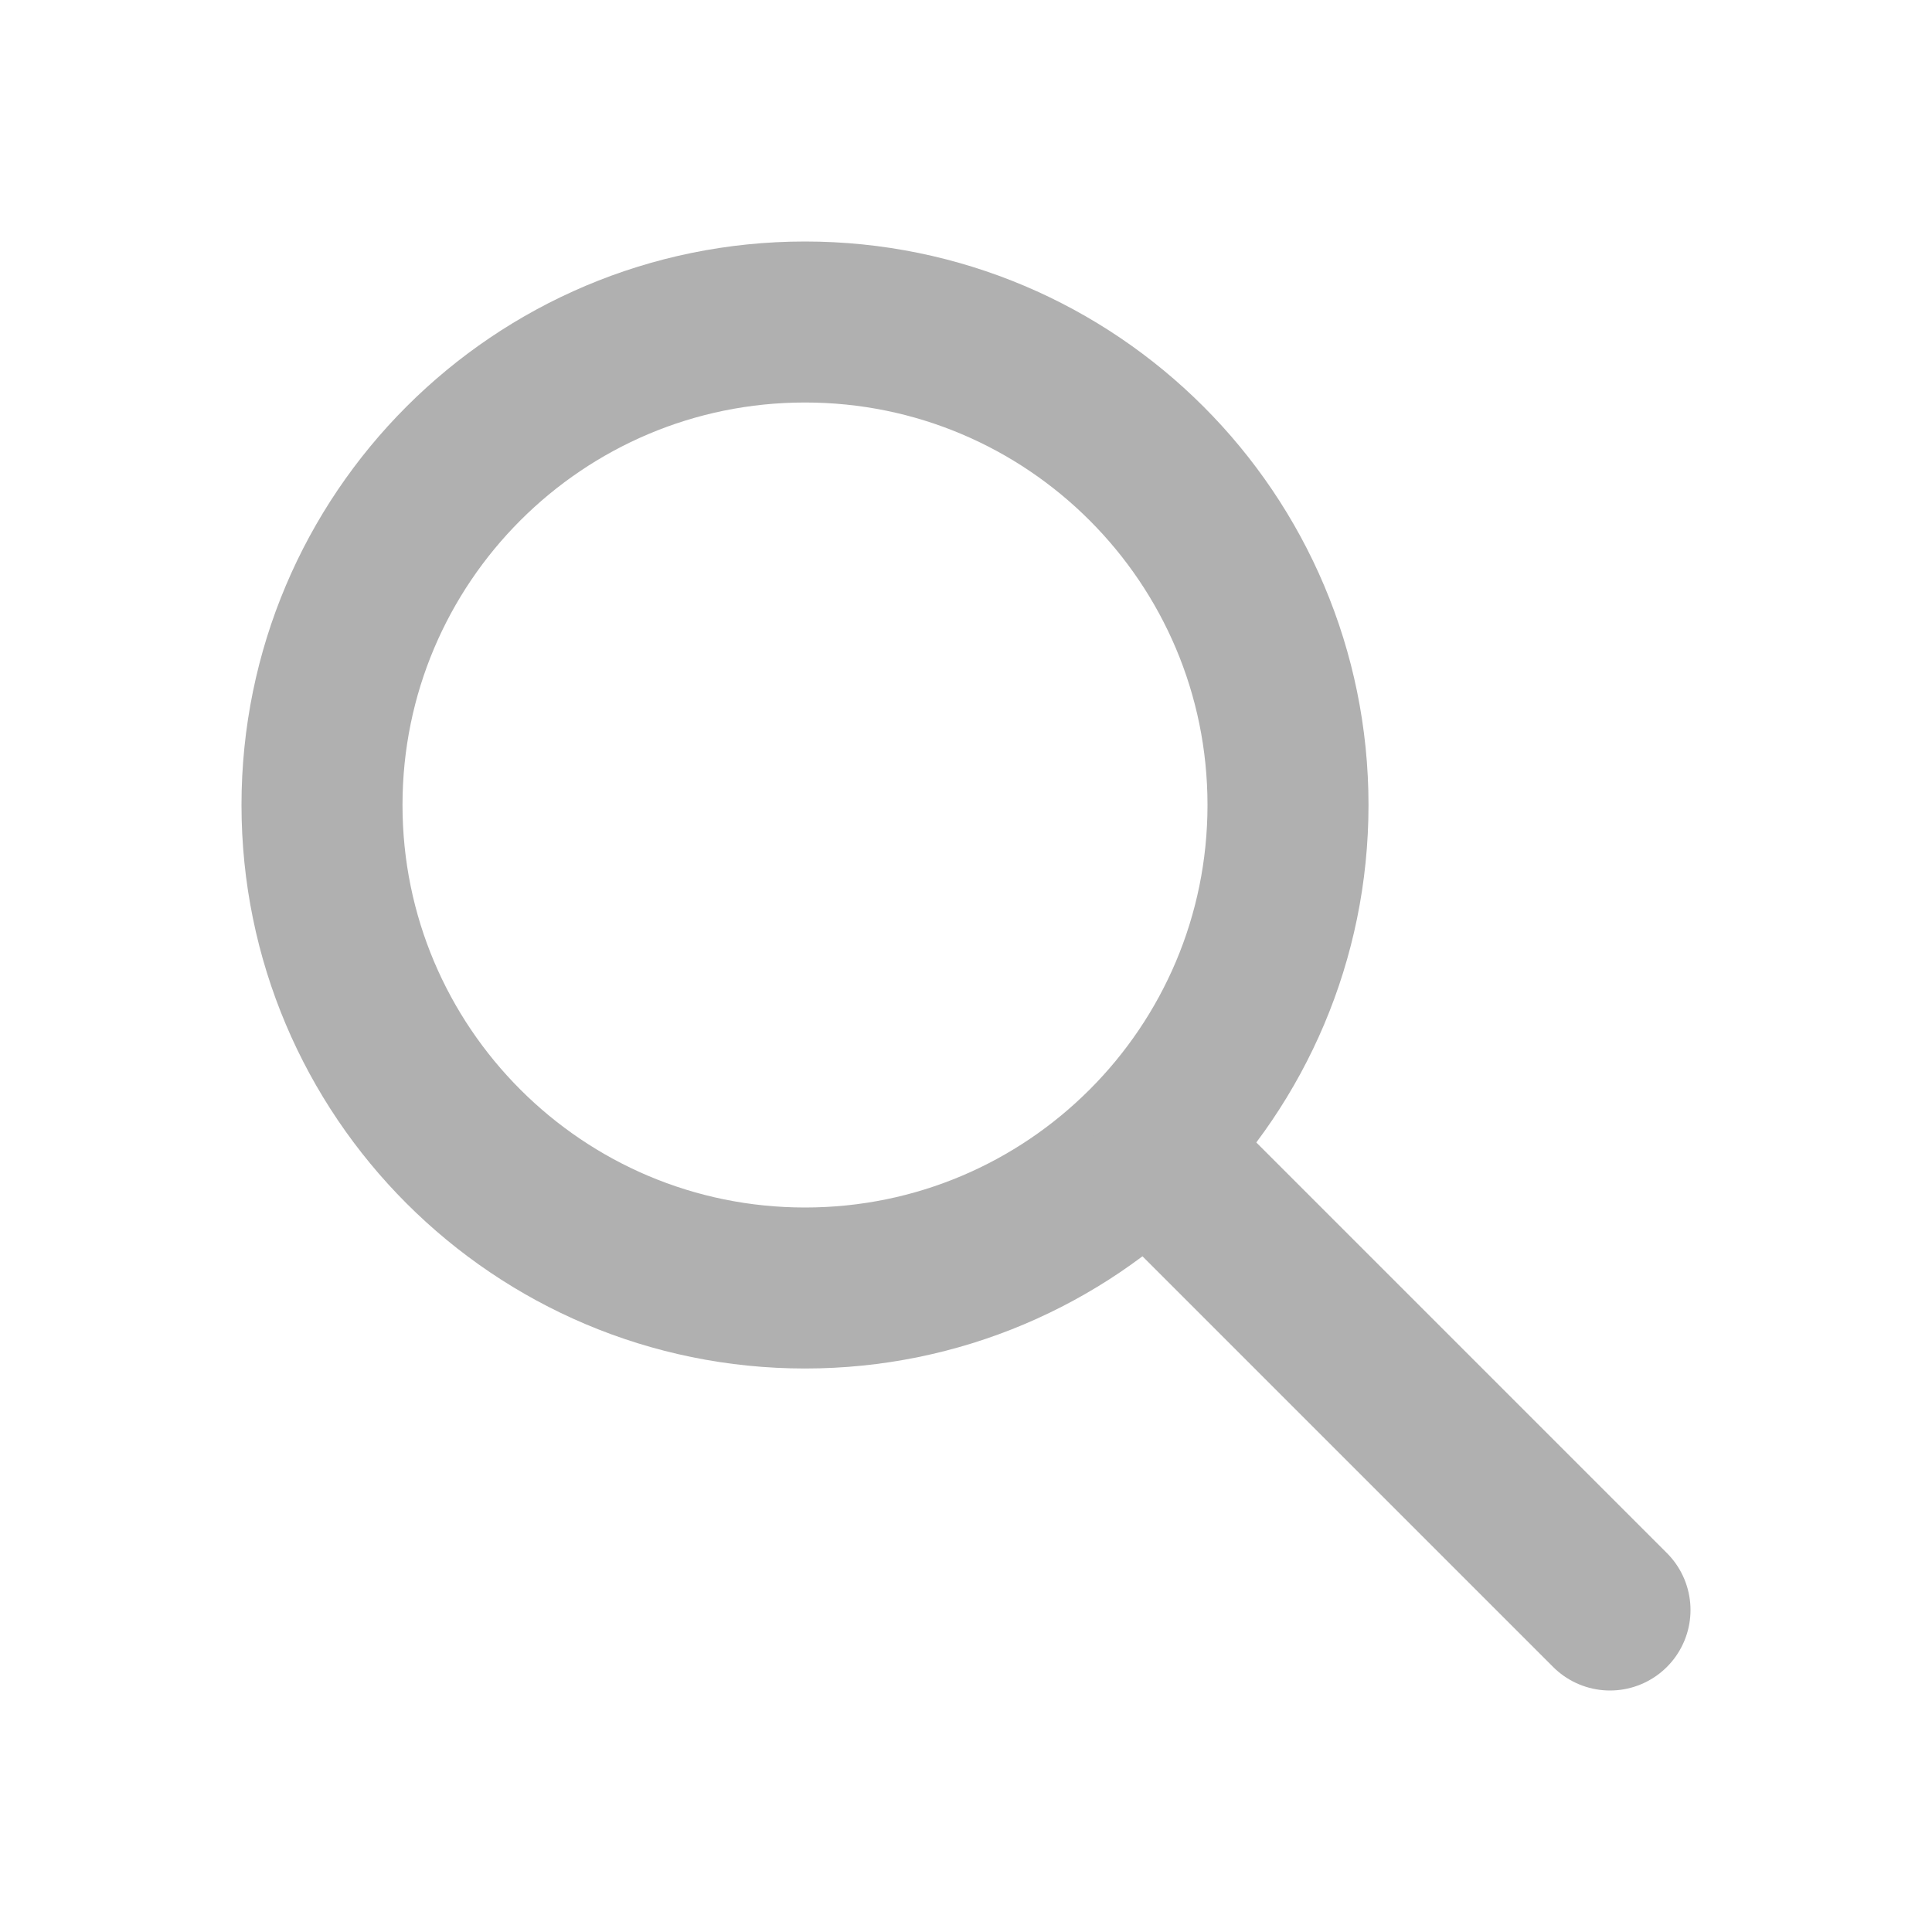
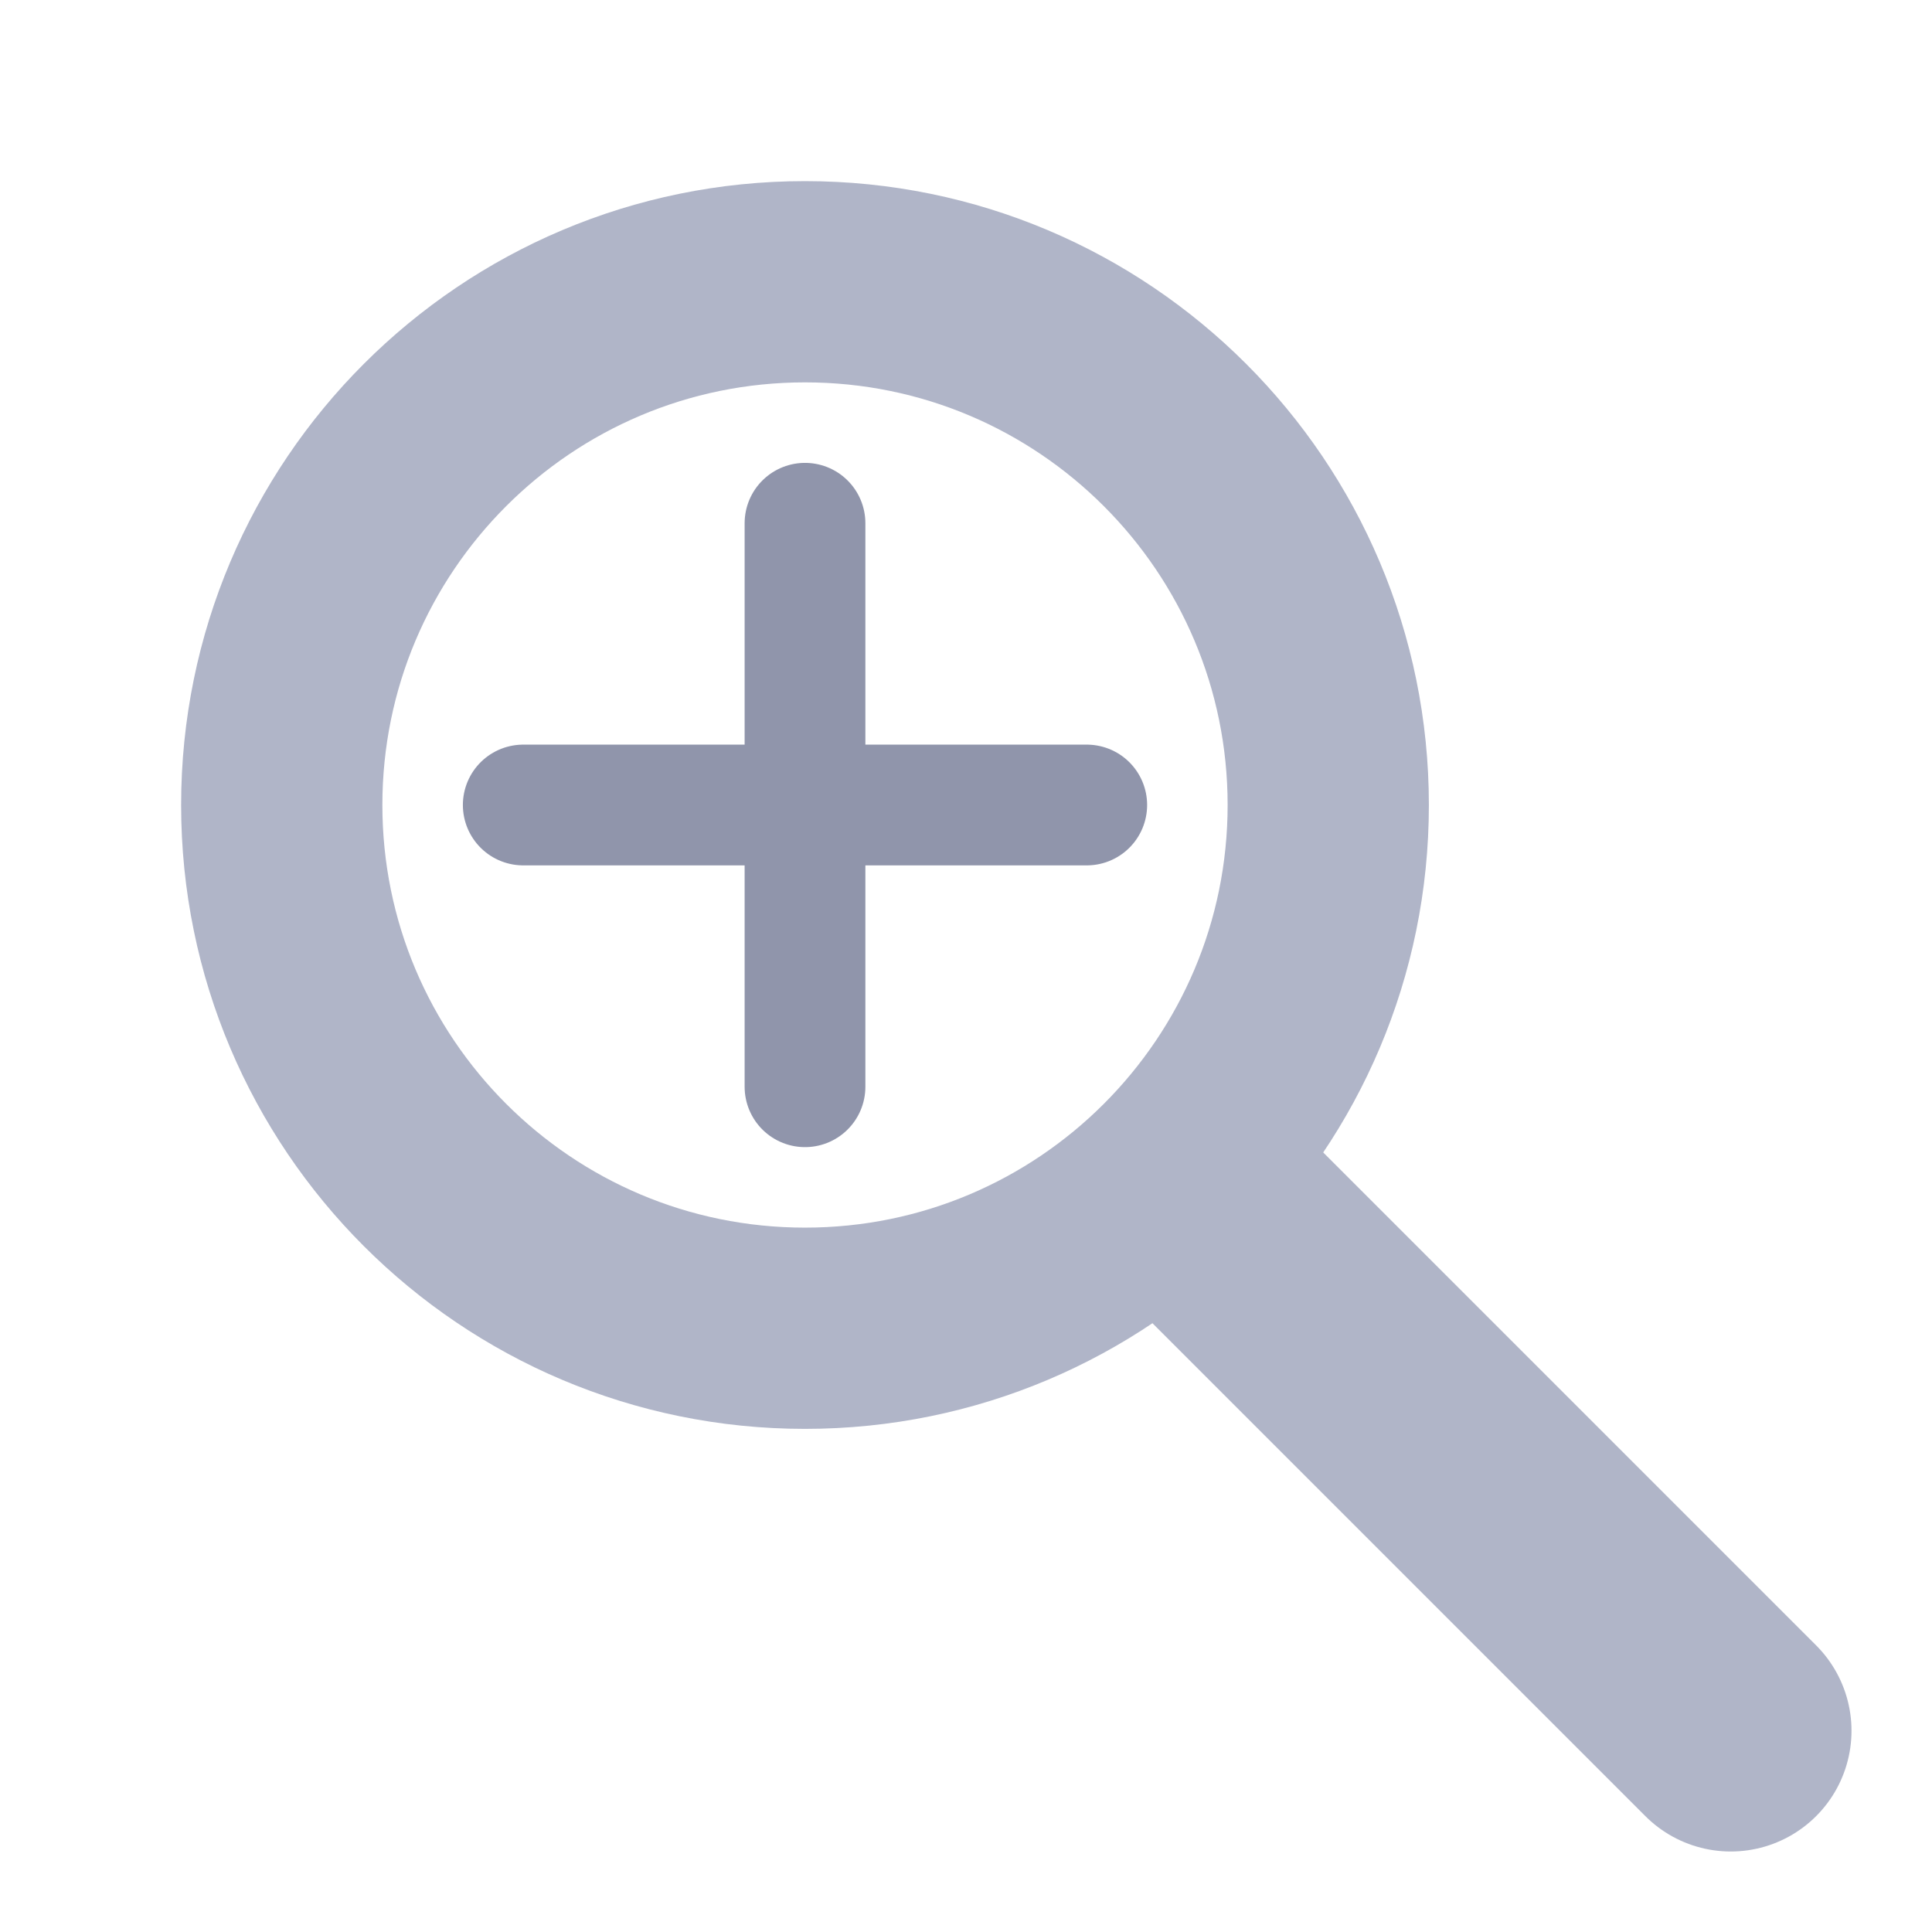
- <svg xmlns="http://www.w3.org/2000/svg" viewBox="0 0 24 24" width="24" height="24" fill="none" stroke="#B0B0B0" stroke-width="2" stroke-linecap="round" stroke-linejoin="round">
-   <circle cx="10" cy="10" r="6" />
-   <path d="M14.5 14.5L20 20" />
+ <svg xmlns="http://www.w3.org/2000/svg" viewBox="0 0 24 24" fill="none">
+   <circle cx="10" cy="10" r="6.5" stroke="#b0b5c8" stroke-width="2.5" />
+   <line x1="15" y1="15" x2="21.5" y2="21.5" stroke="#b0b5c8" stroke-width="3" stroke-linecap="round" />
+   <line x1="10" y1="6.5" x2="10" y2="13.5" stroke="#9095ab" stroke-width="1.5" stroke-linecap="round" />
+   <line x1="6.5" y1="10" x2="13.5" y2="10" stroke="#9095ab" stroke-width="1.5" stroke-linecap="round" />
</svg>
